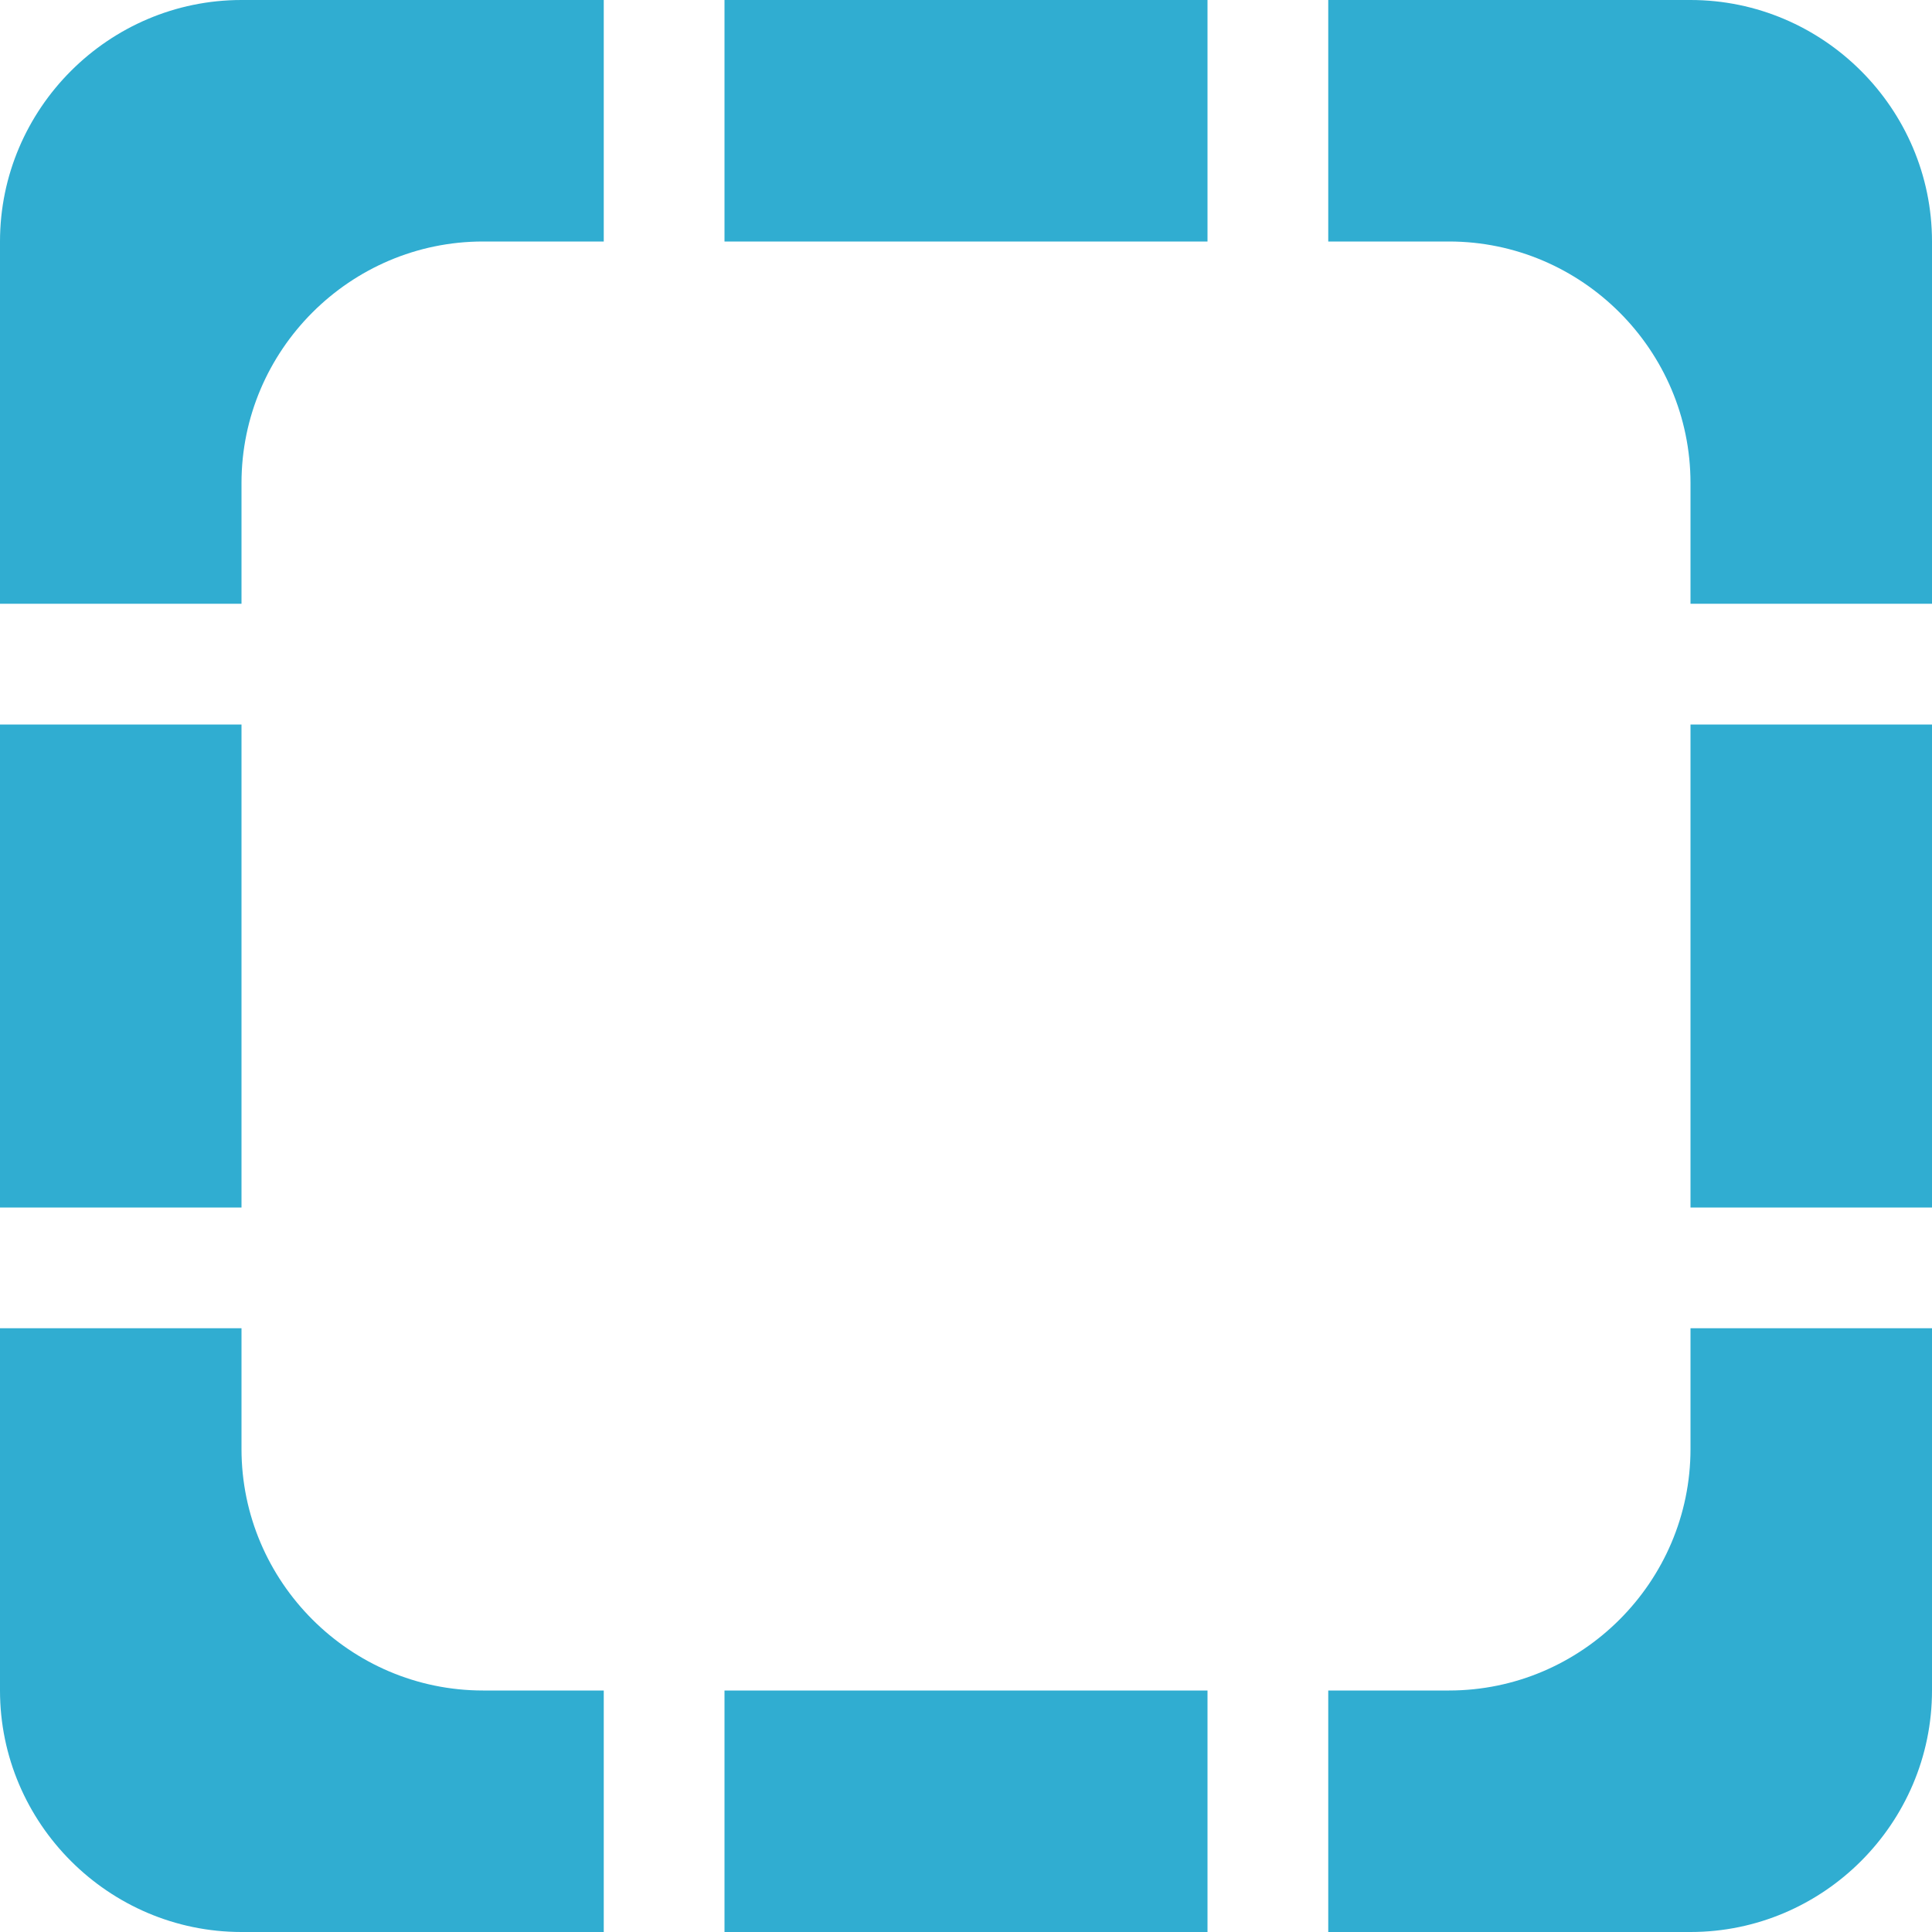
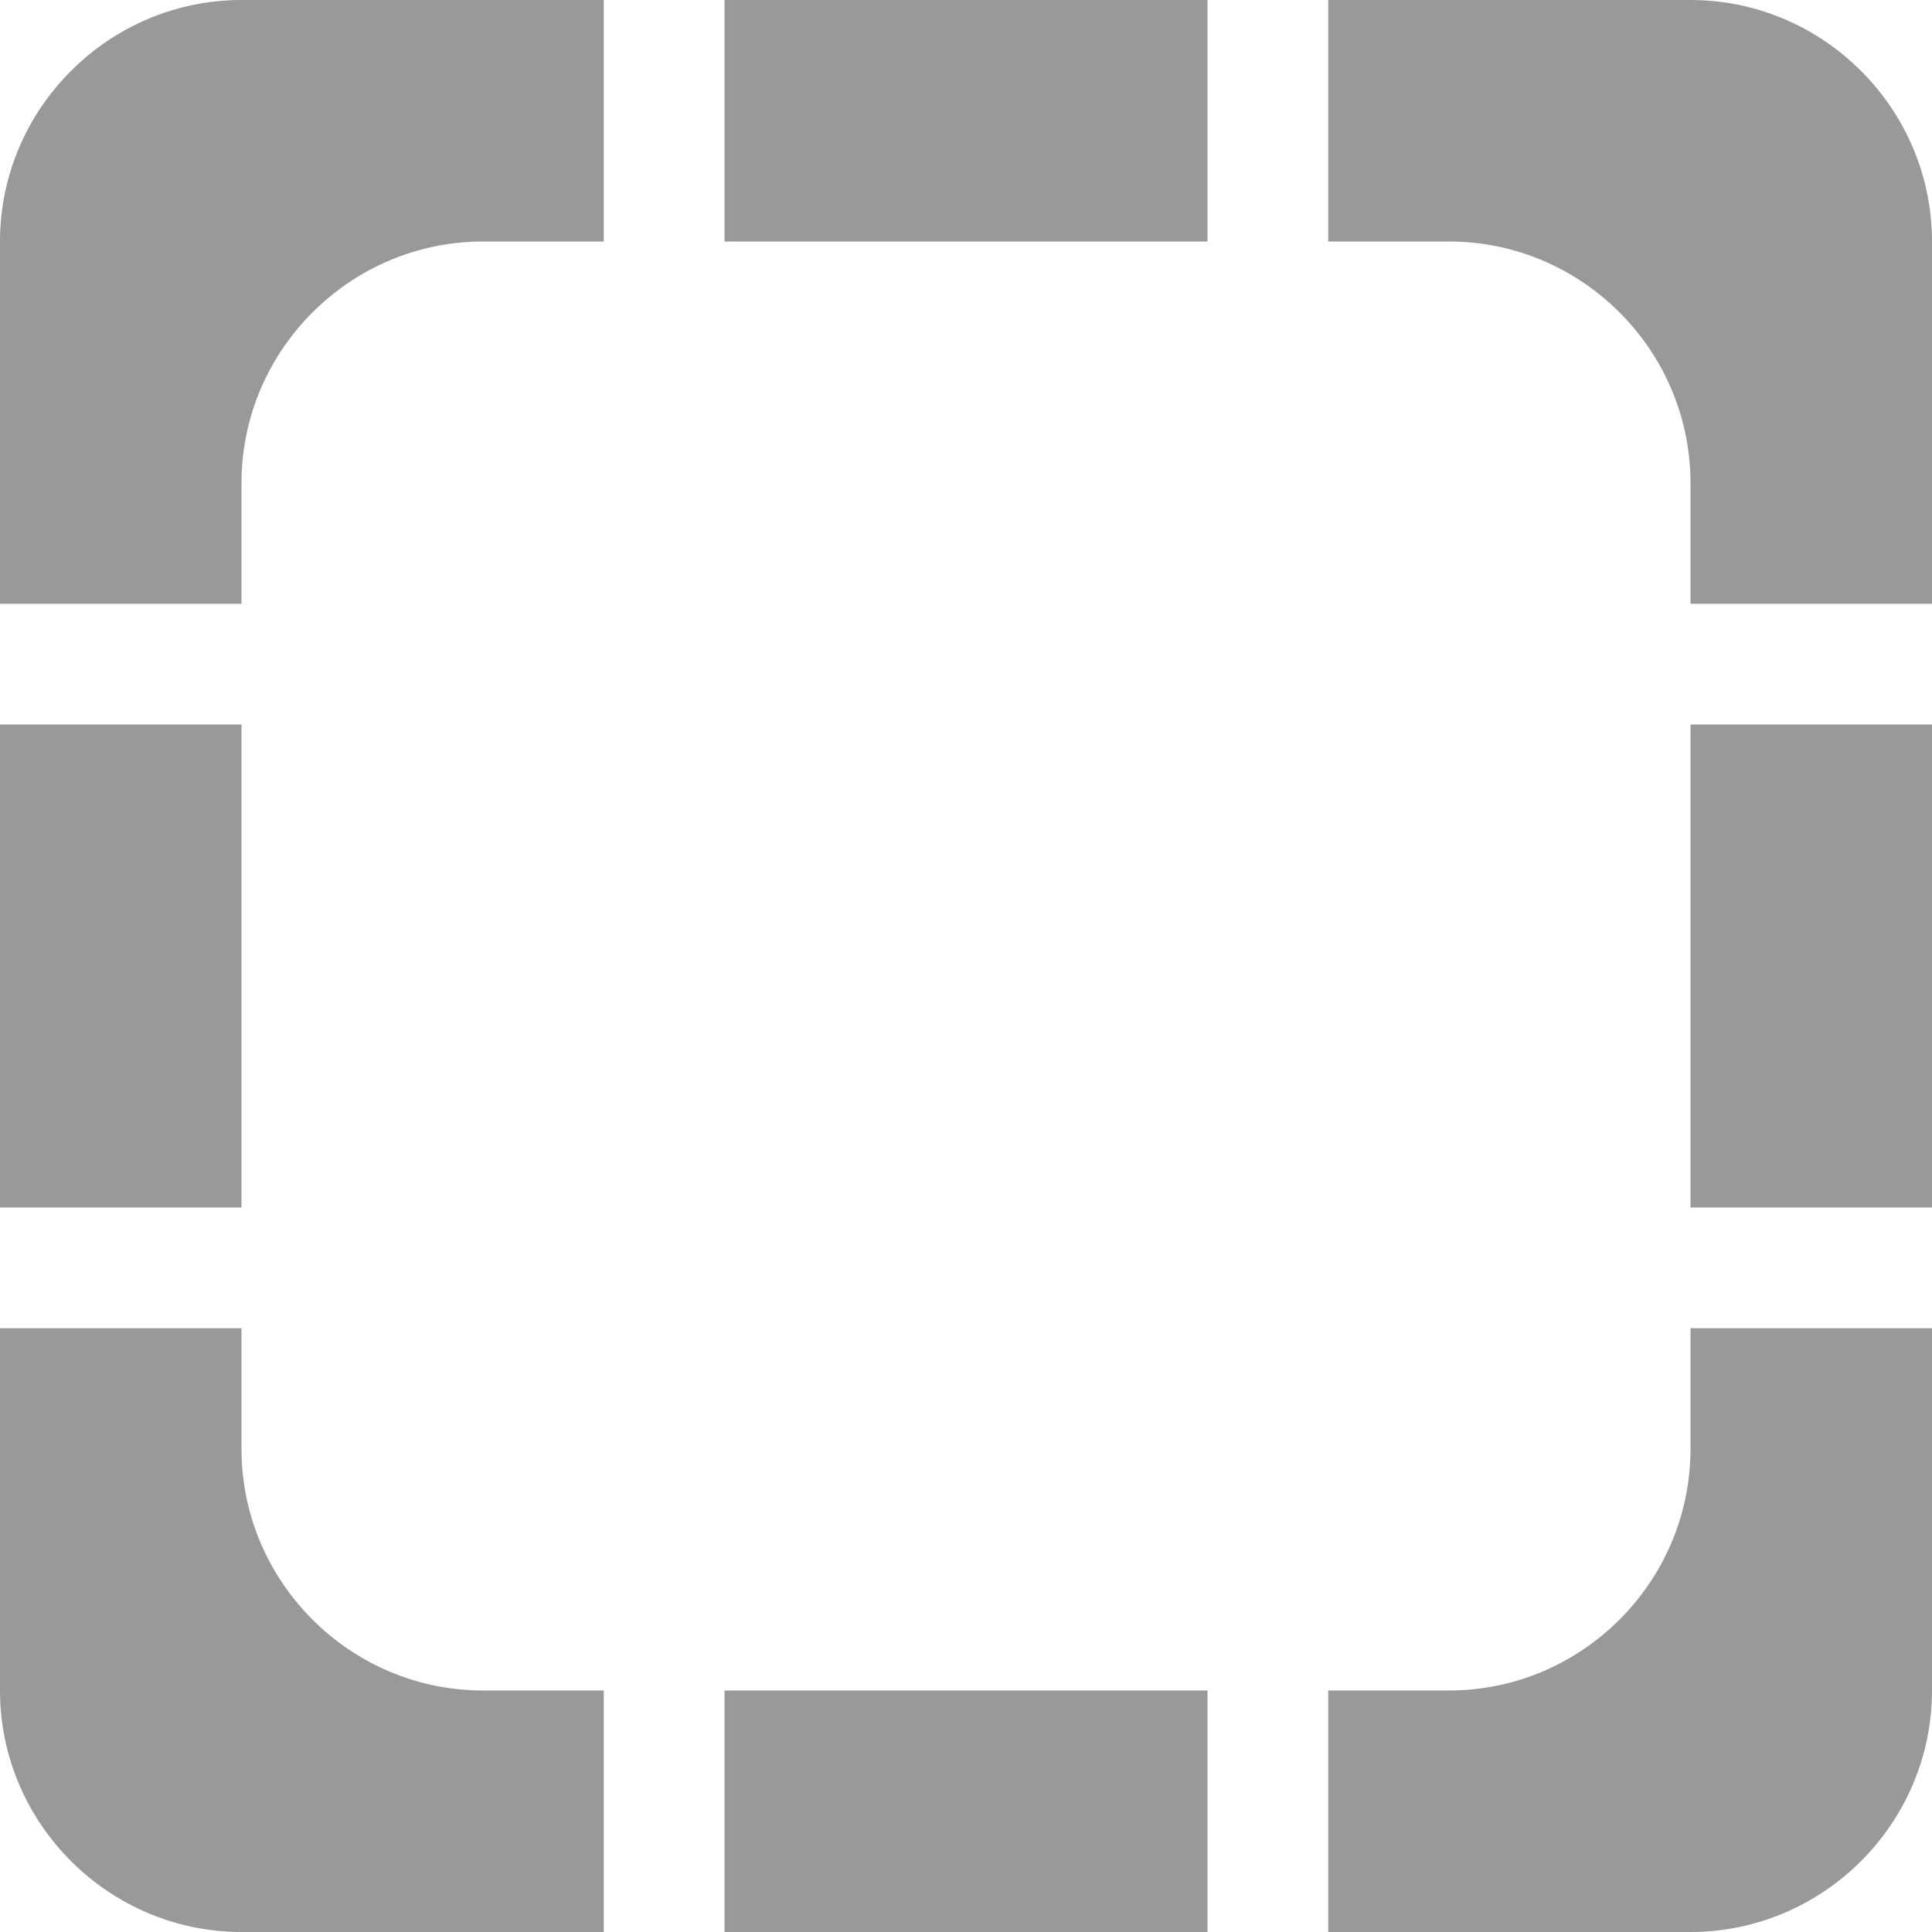
<svg xmlns="http://www.w3.org/2000/svg" width="16" height="16" viewBox="0 0 16 16" preserveAspectRatio="xMinYMid meet" overflow="visible">
-   <path d="M10 0v2H6V0h4zm1 2h1c1.1 0 2 .9 2 2v1h2V2c0-1.1-.9-2-2-2h-3v2zm5 4h-2v4h2V6zm-2 5v1c0 1.1-.9 2-2 2h-1v2h3c1.1 0 2-.9 2-2v-3h-2zm-4 5v-2H6v2h4zm-5-2H4c-1.1 0-2-.9-2-2v-1H0v3c0 1.1.9 2 2 2h3v-2zm-5-4h2V6H0v4zm2-5V4c0-1.1.9-2 2-2h1V0H2C.9 0 0 .9 0 2v3h2z" fill="#30add1" />
+   <path d="M10 0v2H6V0h4zm1 2h1c1.1 0 2 .9 2 2v1h2V2c0-1.1-.9-2-2-2h-3v2zm5 4h-2v4h2V6zm-2 5v1c0 1.1-.9 2-2 2h-1v2h3c1.1 0 2-.9 2-2v-3h-2zm-4 5v-2H6v2h4zm-5-2H4c-1.1 0-2-.9-2-2v-1H0v3c0 1.1.9 2 2 2h3v-2zm-5-4h2V6H0v4zm2-5V4c0-1.1.9-2 2-2h1V0H2C.9 0 0 .9 0 2v3h2z" fill="#999" />
</svg>
